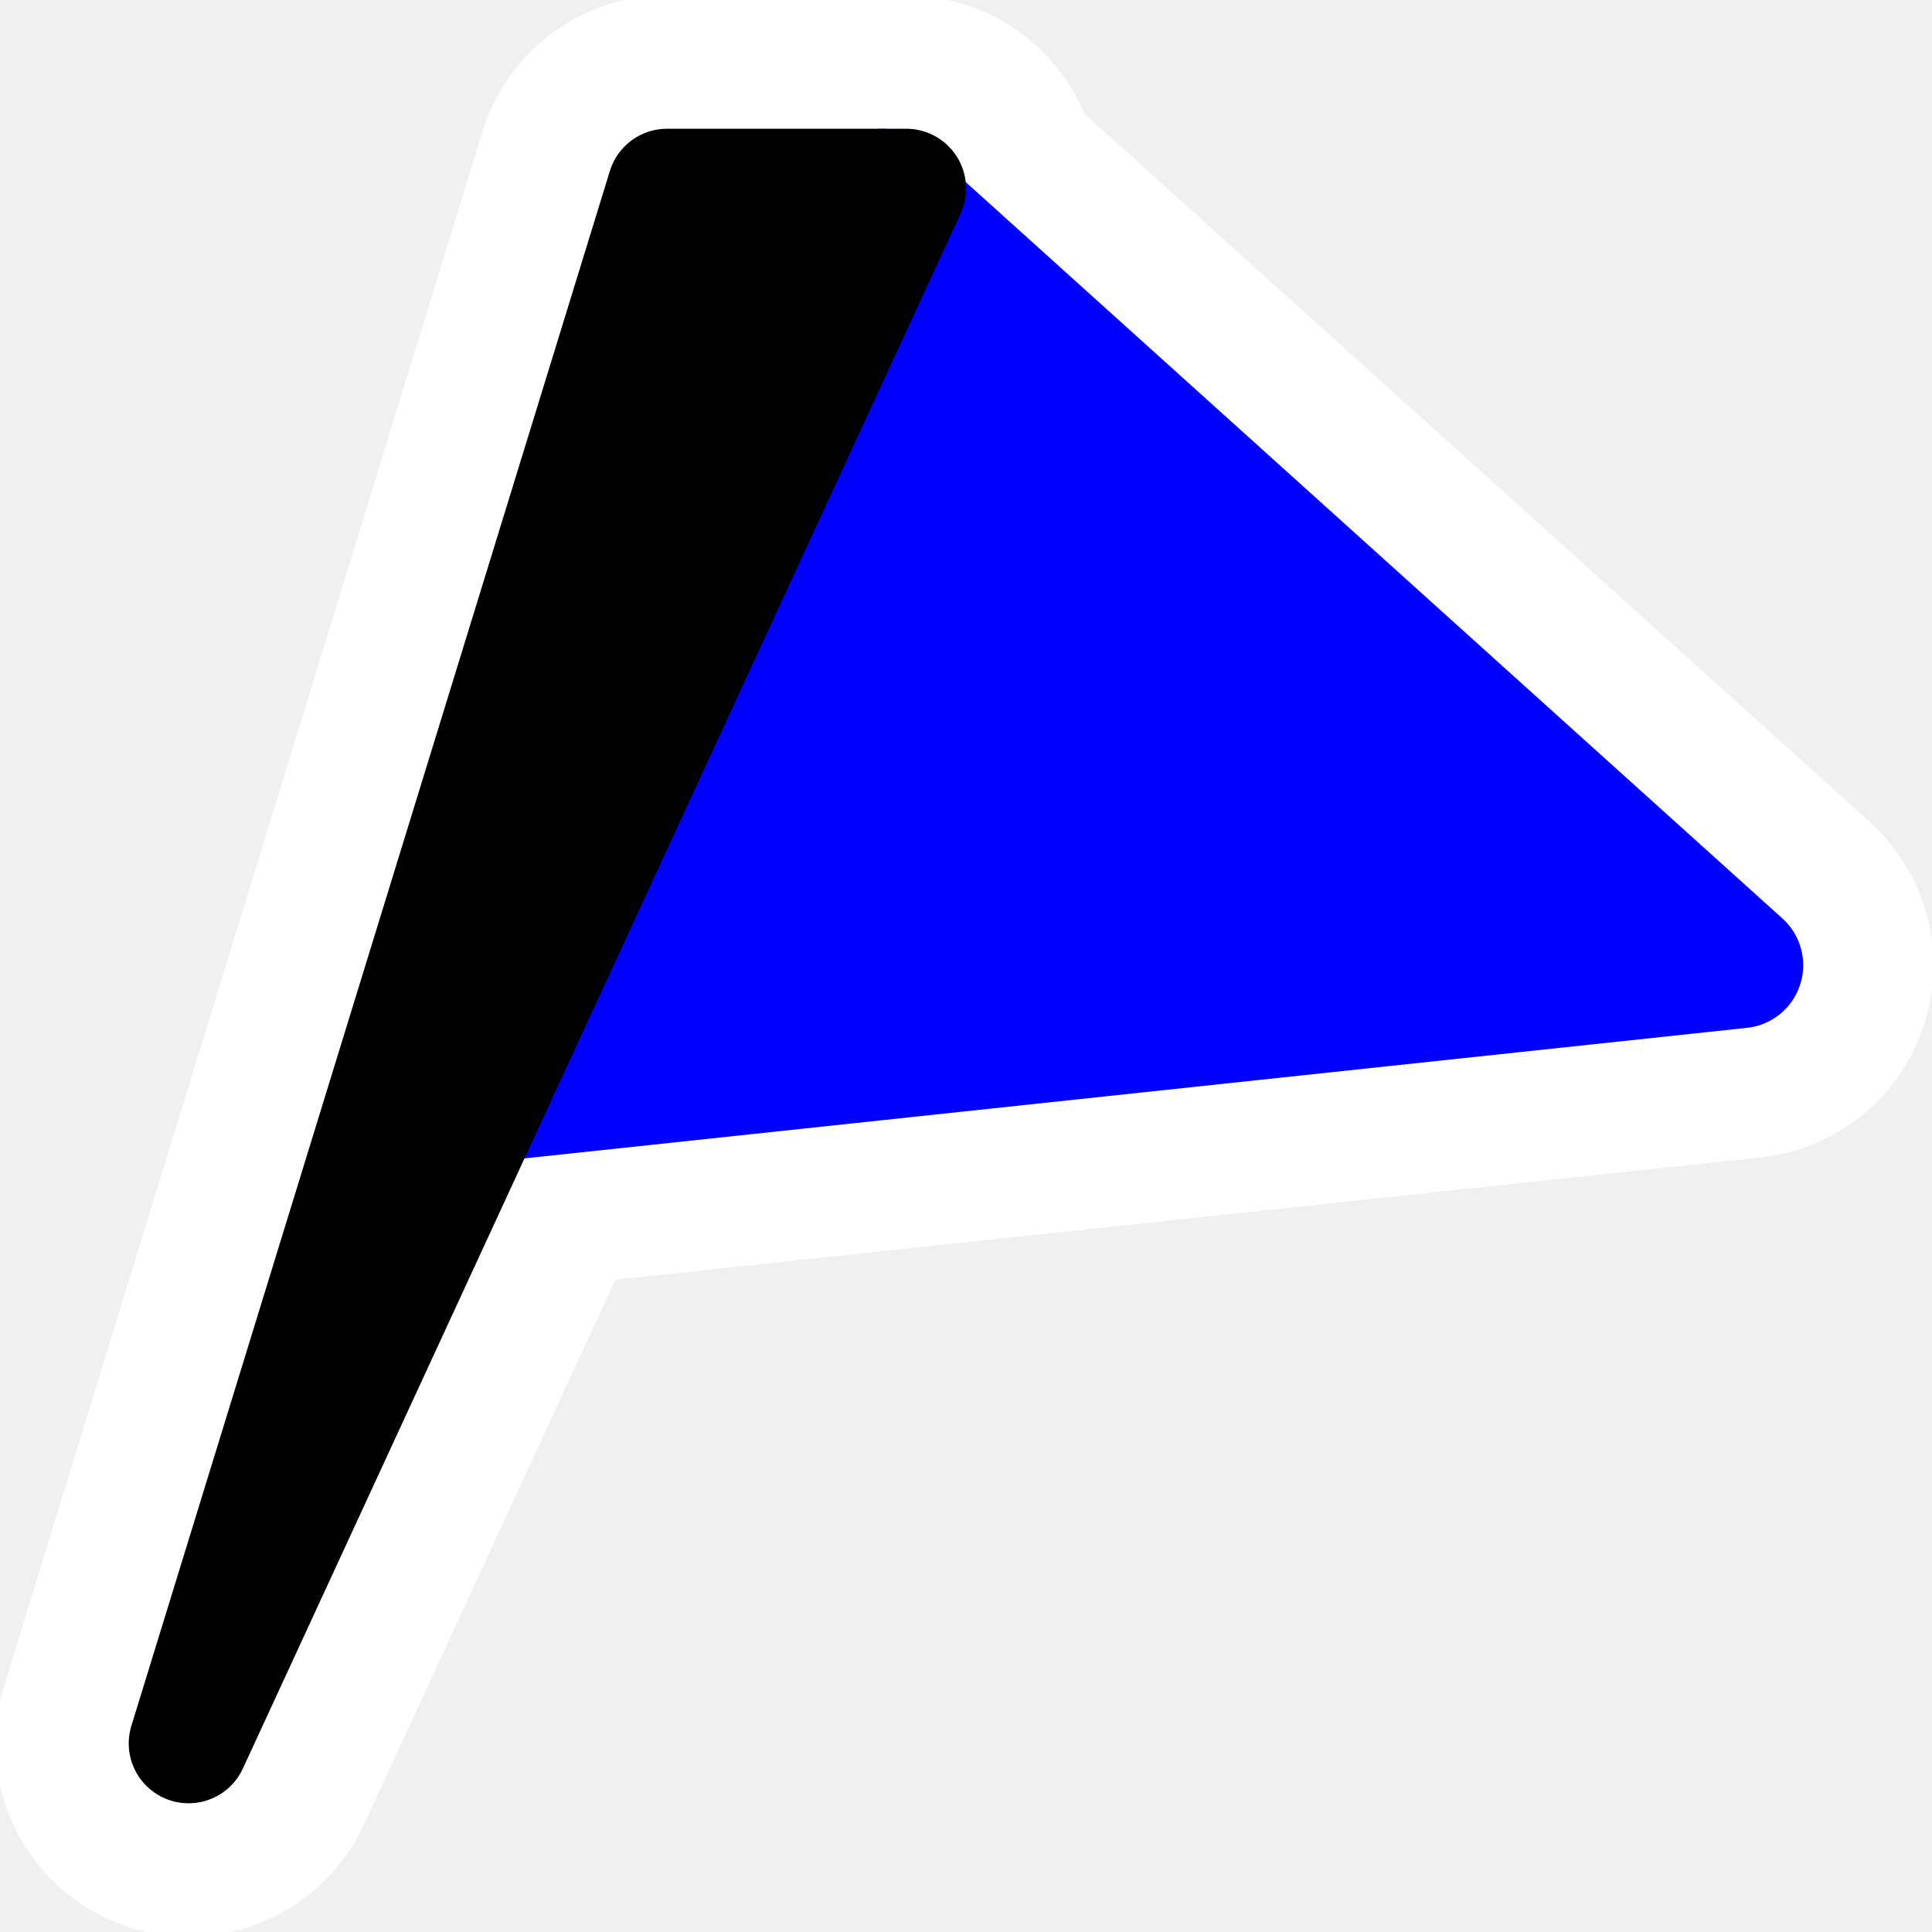
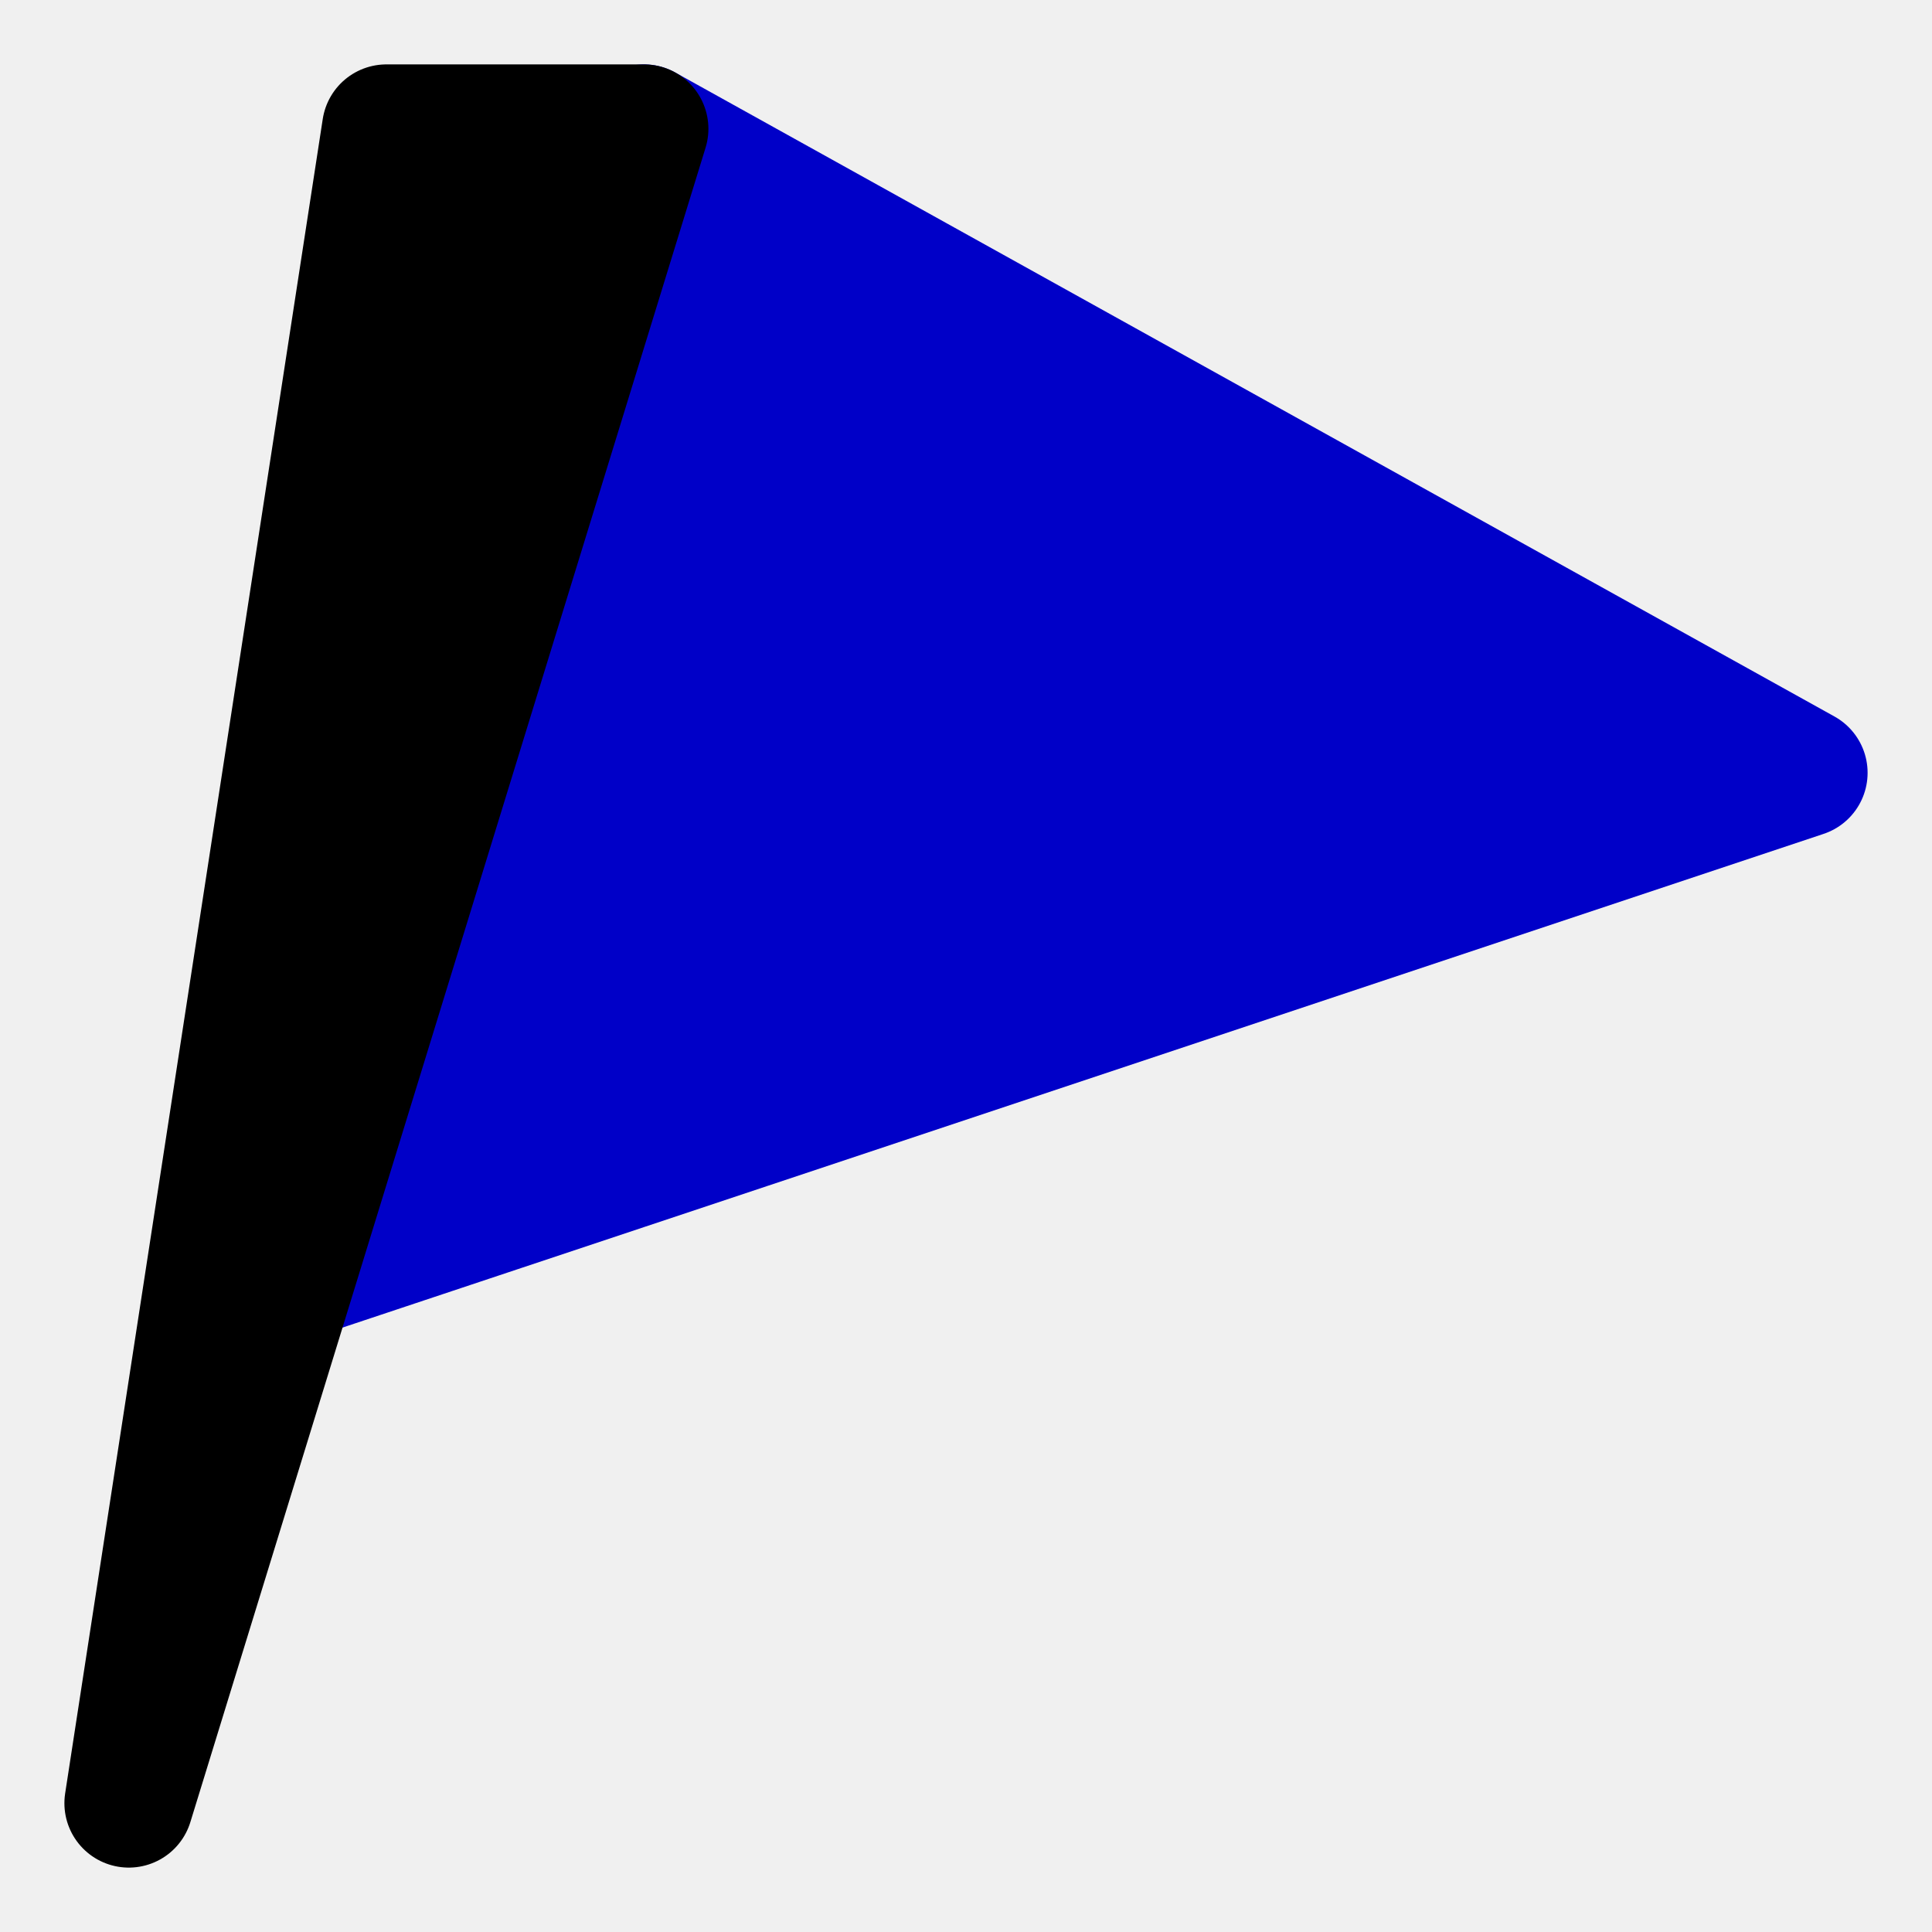
<svg xmlns="http://www.w3.org/2000/svg" width="15" height="15" id="svg2" version="1.0">
  <defs id="defs4" />
  <g id="layer1">
-     <path style="fill:#ff0000;fill-opacity:1;fill-rule:evenodd;stroke:#ffffff;stroke-width:3;stroke-linecap:butt;stroke-linejoin:round;stroke-opacity:1;stroke-miterlimit:4;stroke-dasharray:none" d="M 6.851,1.489 L 13.511,7.494 L 3.989,8.511 L 6.851,1.489 z " id="path7070" />
-     <path style="fill:#000000;fill-opacity:1;fill-rule:evenodd;stroke:#ffffff;stroke-width:3;stroke-linecap:butt;stroke-linejoin:round;stroke-opacity:1;stroke-miterlimit:4;stroke-dasharray:none" d="M 1.464,13.536 C 1.464,13.536 5.179,1.464 5.179,1.464 L 7.036,1.464 L 1.464,13.536 L 1.464,13.536 L 1.464,13.536 z " id="path7072" />
-     <path style="fill:#0000ff;fill-opacity:1;fill-rule:evenodd;stroke:#0000ff;stroke-width:0.978px;stroke-linecap:butt;stroke-linejoin:round;stroke-opacity:1" d="M 6.851,1.489 L 13.511,7.494 L 3.989,8.511 L 6.851,1.489 z " id="path6087" />
-     <path style="fill:#000000;fill-opacity:1;fill-rule:evenodd;stroke:#000000;stroke-width:0.929px;stroke-linecap:butt;stroke-linejoin:round;stroke-opacity:1" d="M 1.464,13.536 C 1.464,13.536 5.179,1.464 5.179,1.464 L 7.036,1.464 L 1.464,13.536 L 1.464,13.536 L 1.464,13.536 z " id="path5114" />
+     <path style="fill:#0000c8;fill-rule:evenodd;stroke:#0000c8;stroke-width:1px;stroke-linecap:butt;stroke-linejoin:round;stroke-opacity:1;fill-opacity:1" d="M 5,1 L 2,10 L 14,6 L 5,1 L 5,1 z " id="path5127" />
+     <path style="fill:#000000;fill-rule:evenodd;stroke:#000000;stroke-width:1px;stroke-linecap:round;stroke-linejoin:round;stroke-opacity:1;fill-opacity:1" d="M 1,14 L 3,1 L 5,1 L 1,14 z " id="path4156" />
  </g>
</svg>
